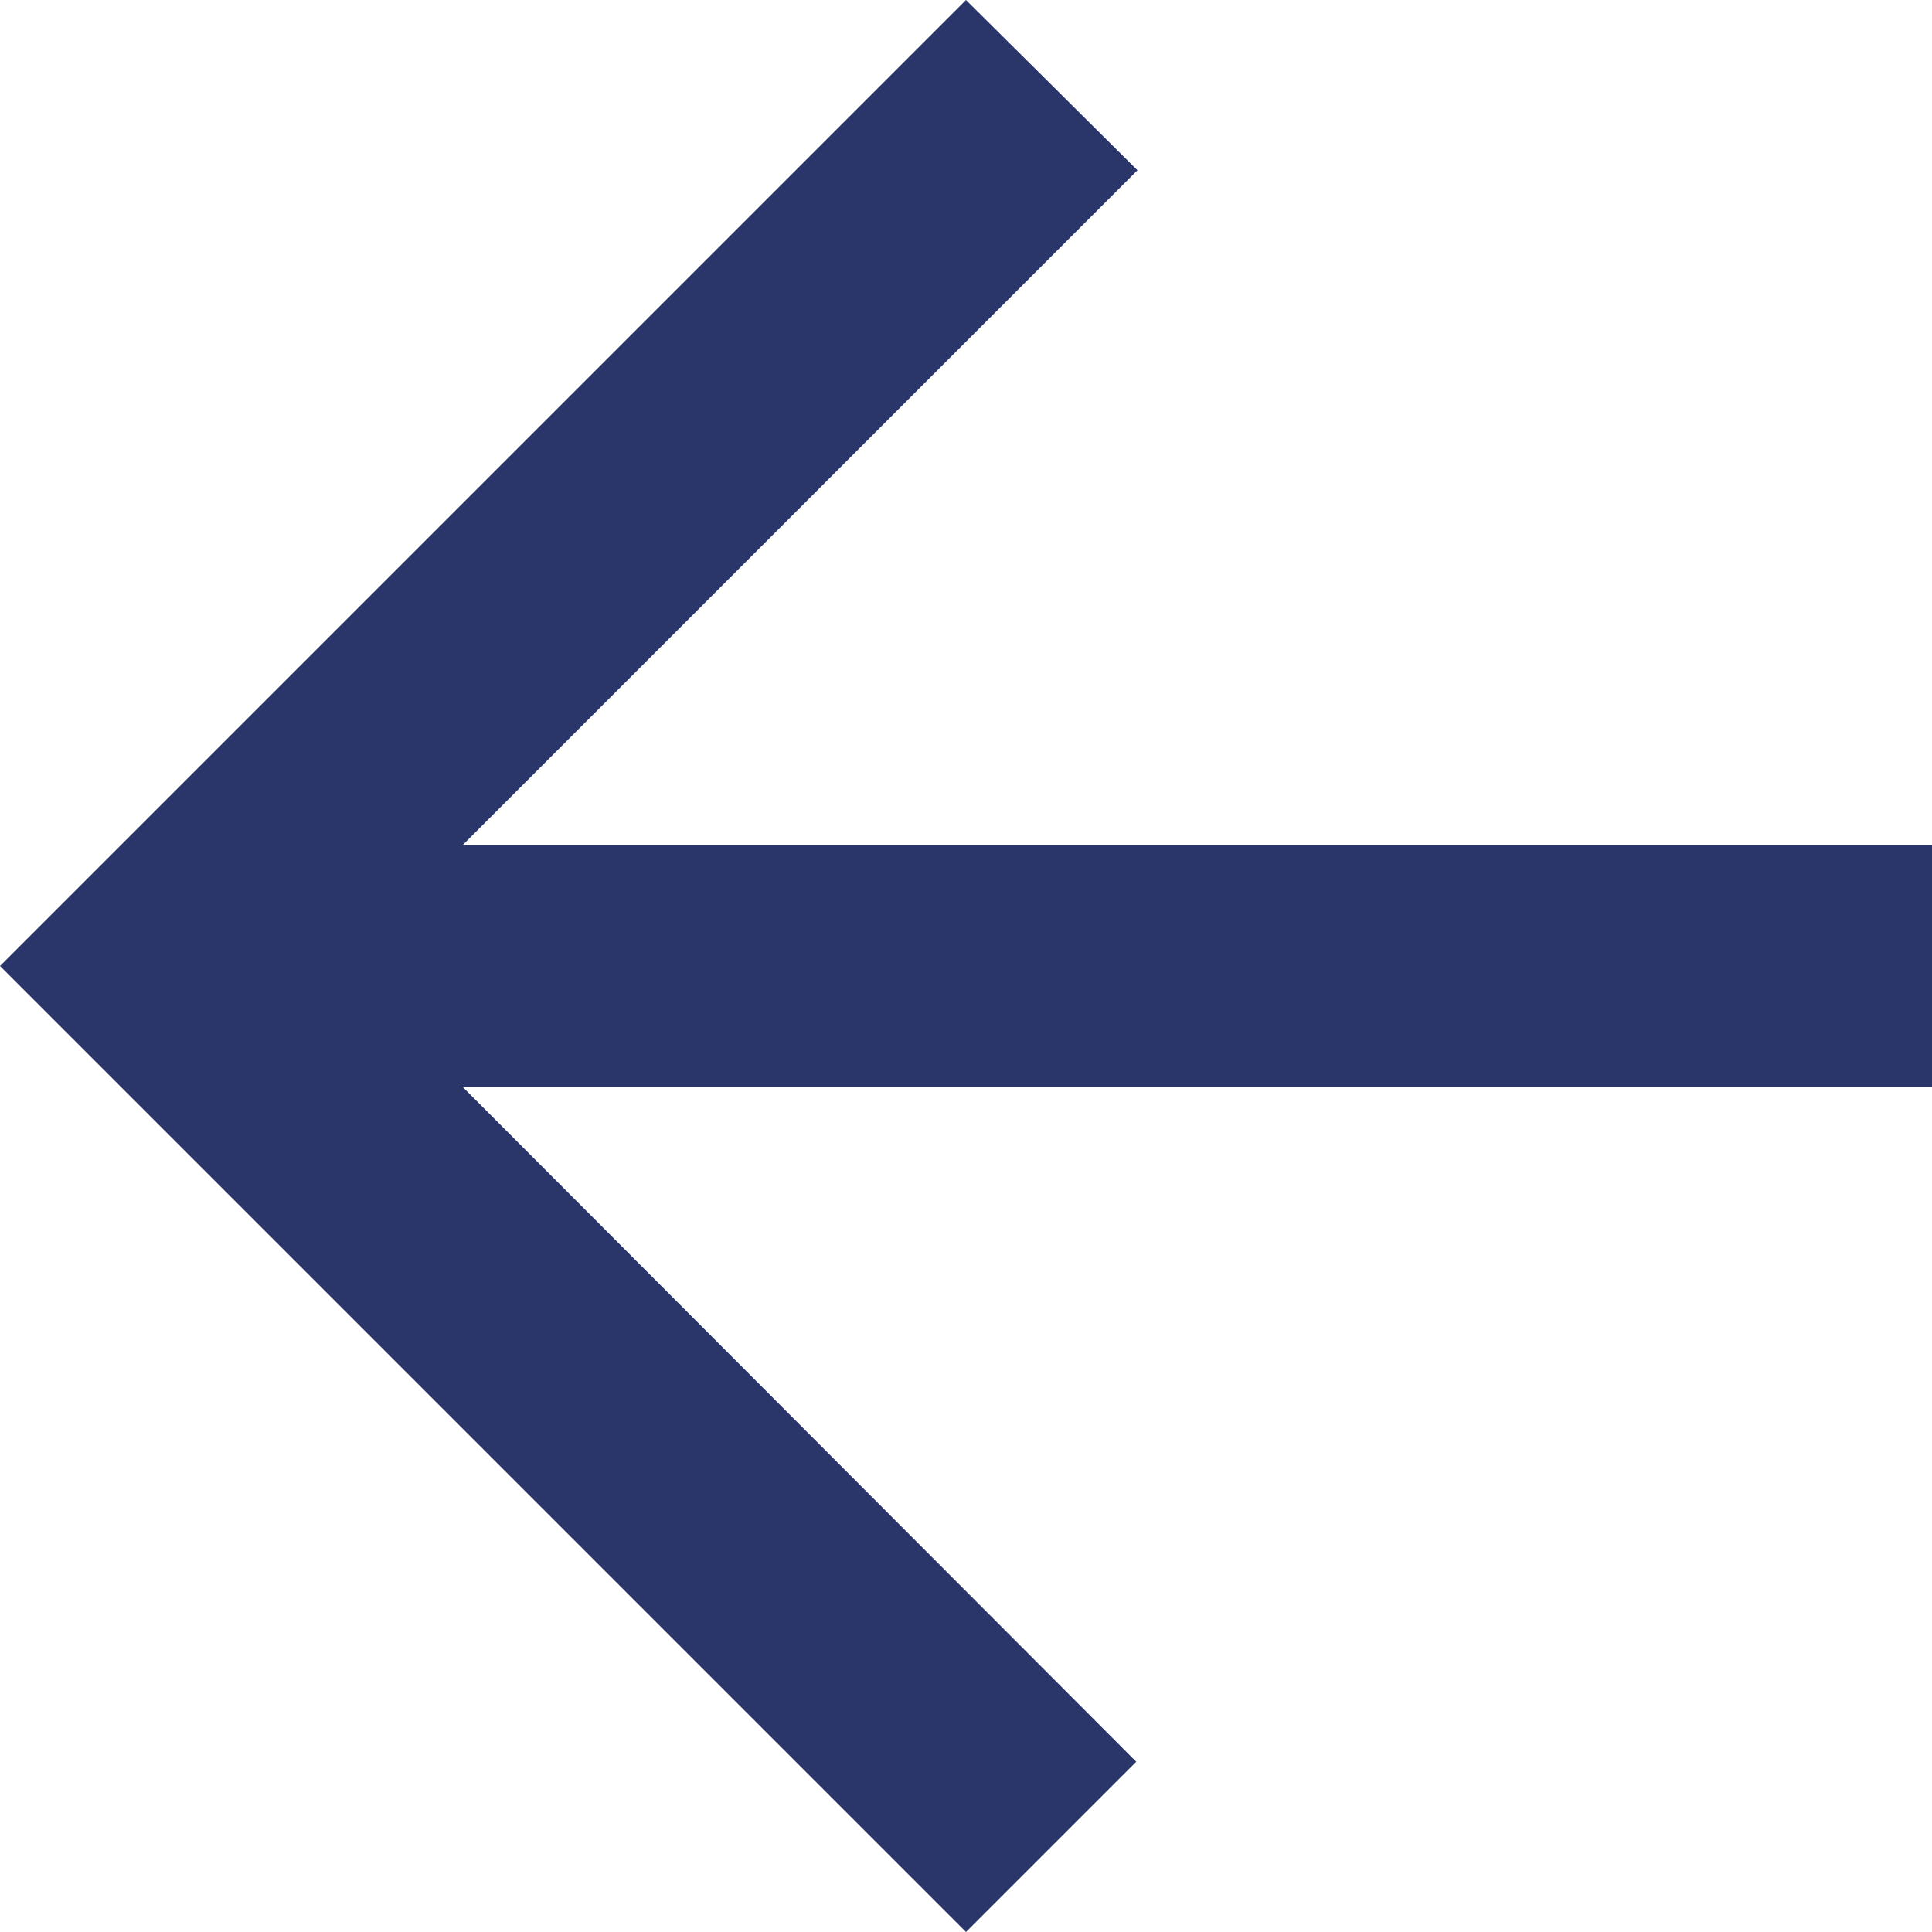
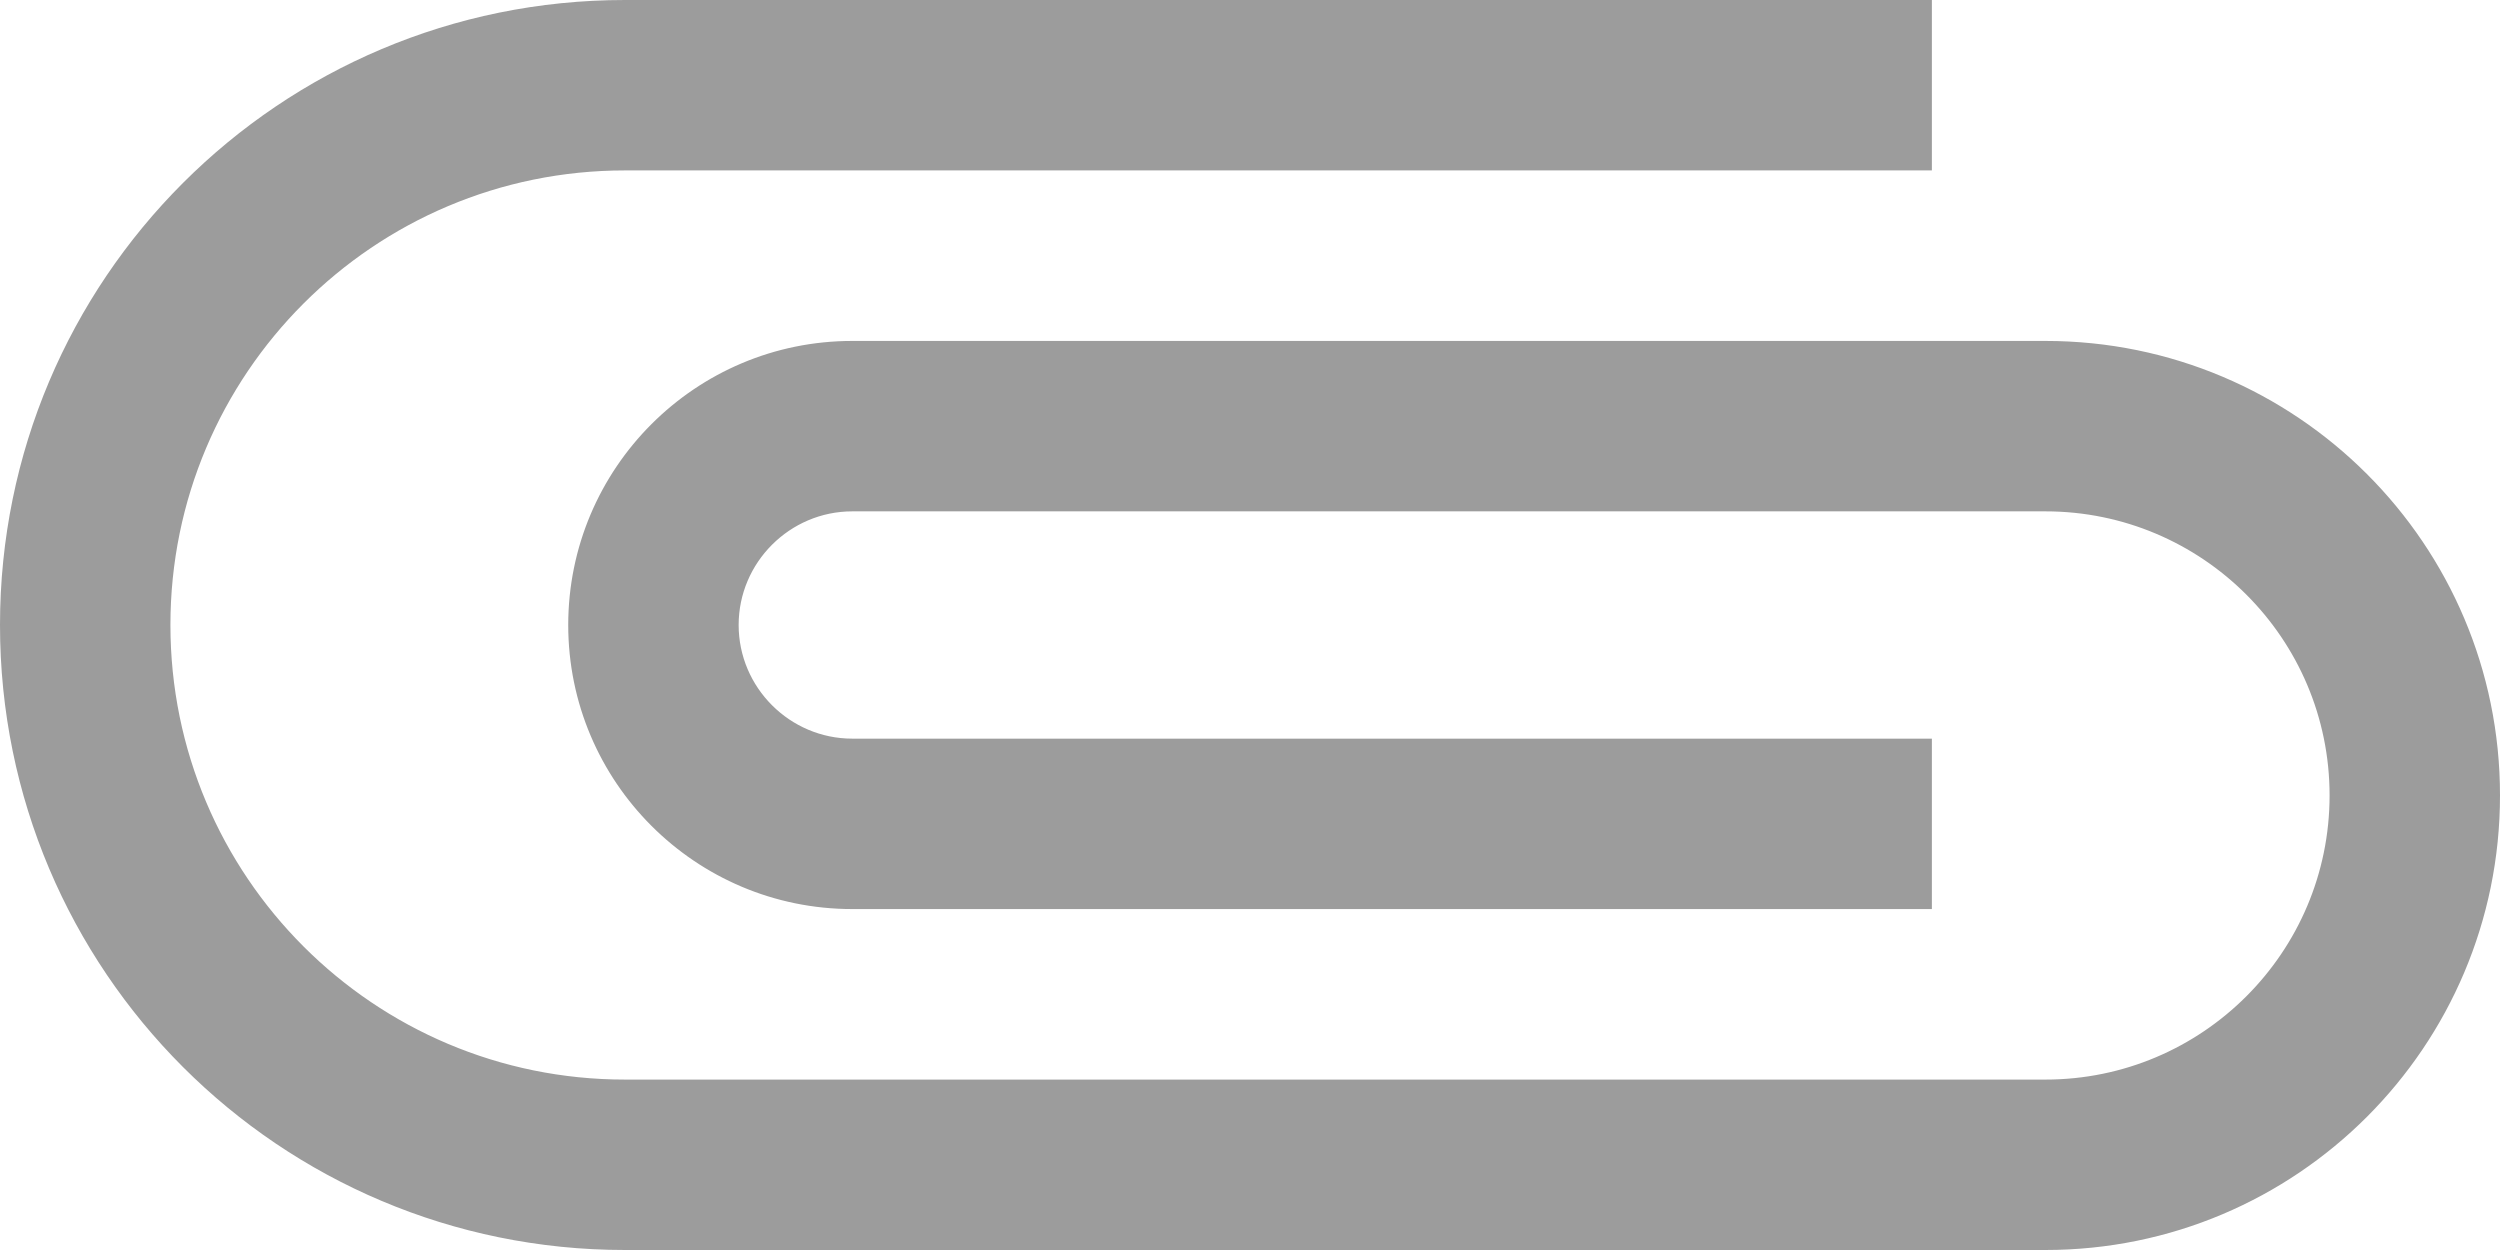
- <svg xmlns="http://www.w3.org/2000/svg" width="40" height="40" viewBox="0 0 40 40" fill="none">
-   <path d="M40 17.5H9.575L23.55 3.525L20 0L0 20L20 40L23.525 36.475L9.575 22.5H40V17.5Z" fill="#2A356A" />
+ <svg xmlns="http://www.w3.org/2000/svg" width="24" height="12" viewBox="0 0 24 12" fill="none">
+   <path d="M18.546 1.636H6C3.589 1.636 1.636 3.589 1.636 6C1.636 8.411 3.589 10.364 6 10.364H19.636C21.142 10.364 22.364 9.142 22.364 7.636C22.364 6.131 21.142 4.909 19.636 4.909H8.182C7.582 4.909 7.091 5.4 7.091 6C7.091 6.6 7.582 7.091 8.182 7.091H18.546V8.727H8.182C6.676 8.727 5.455 7.505 5.455 6C5.455 4.495 6.676 3.273 8.182 3.273H19.636C22.047 3.273 24 5.225 24 7.636C24 10.047 22.047 12 19.636 12H6C2.684 12 0 9.316 0 6C0 2.684 2.684 -3.57628e-07 6 -3.57628e-07H18.546V1.636Z" fill="black" fill-opacity="0.39" />
</svg>
